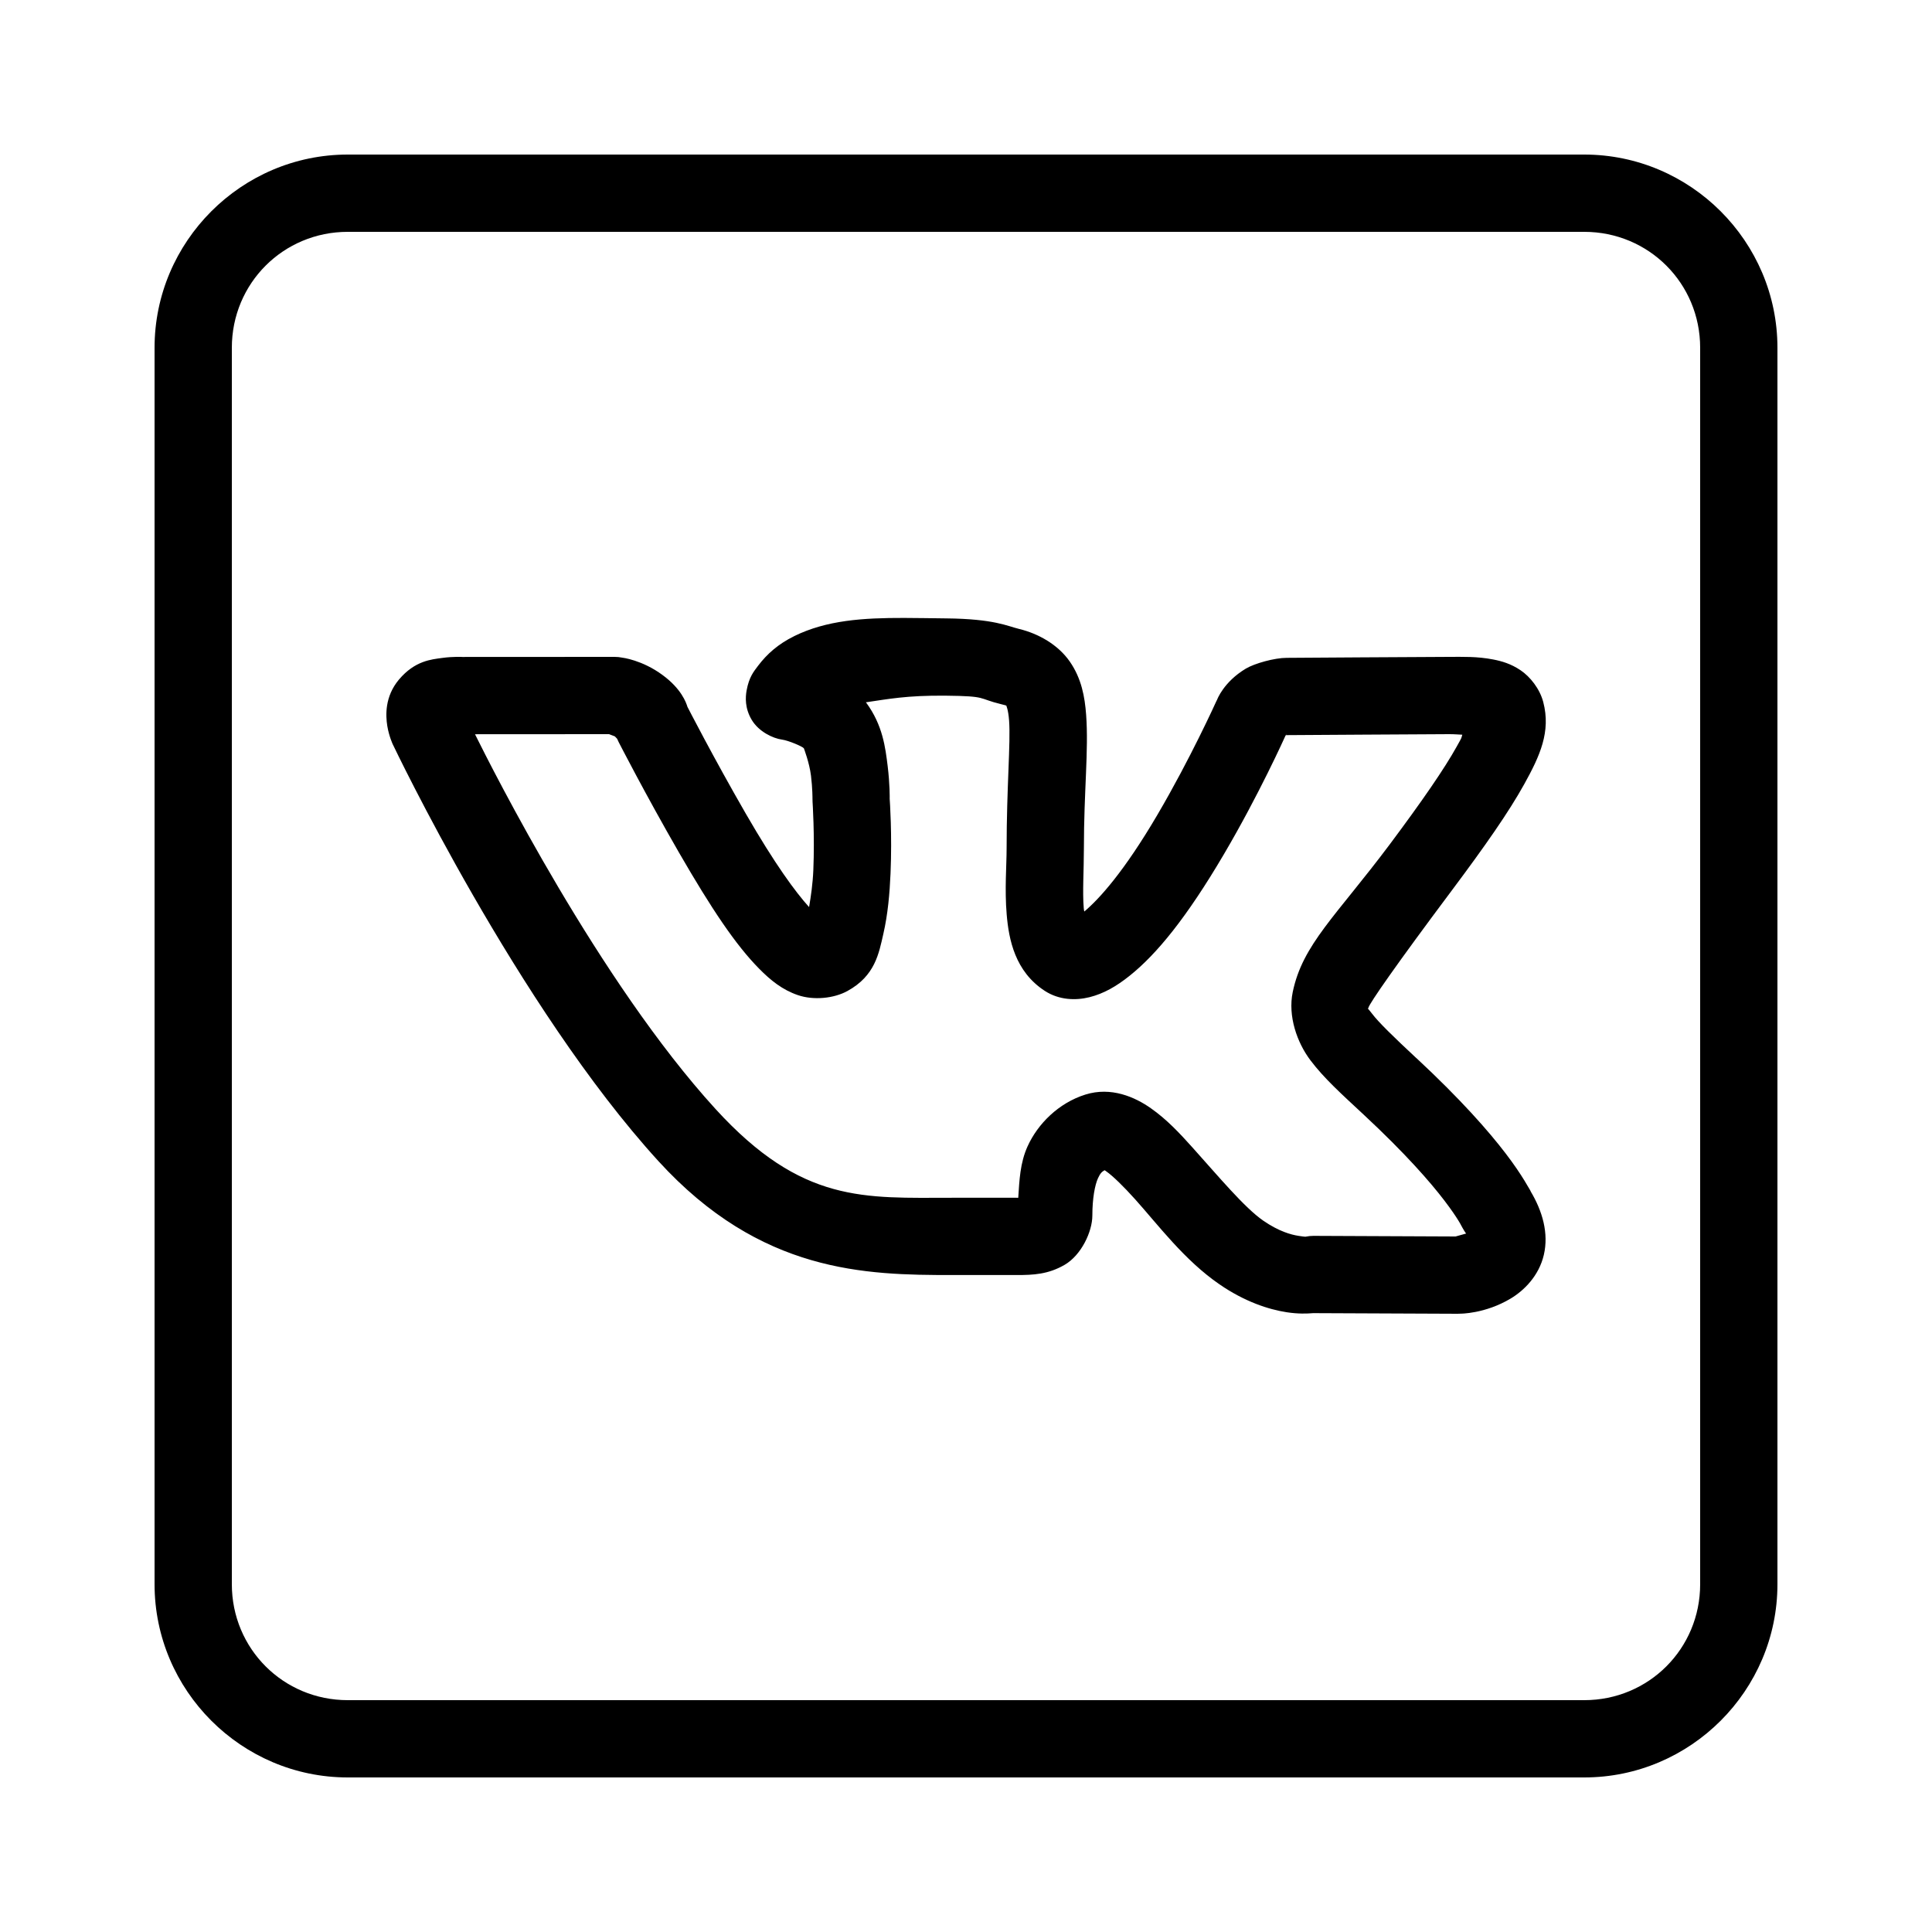
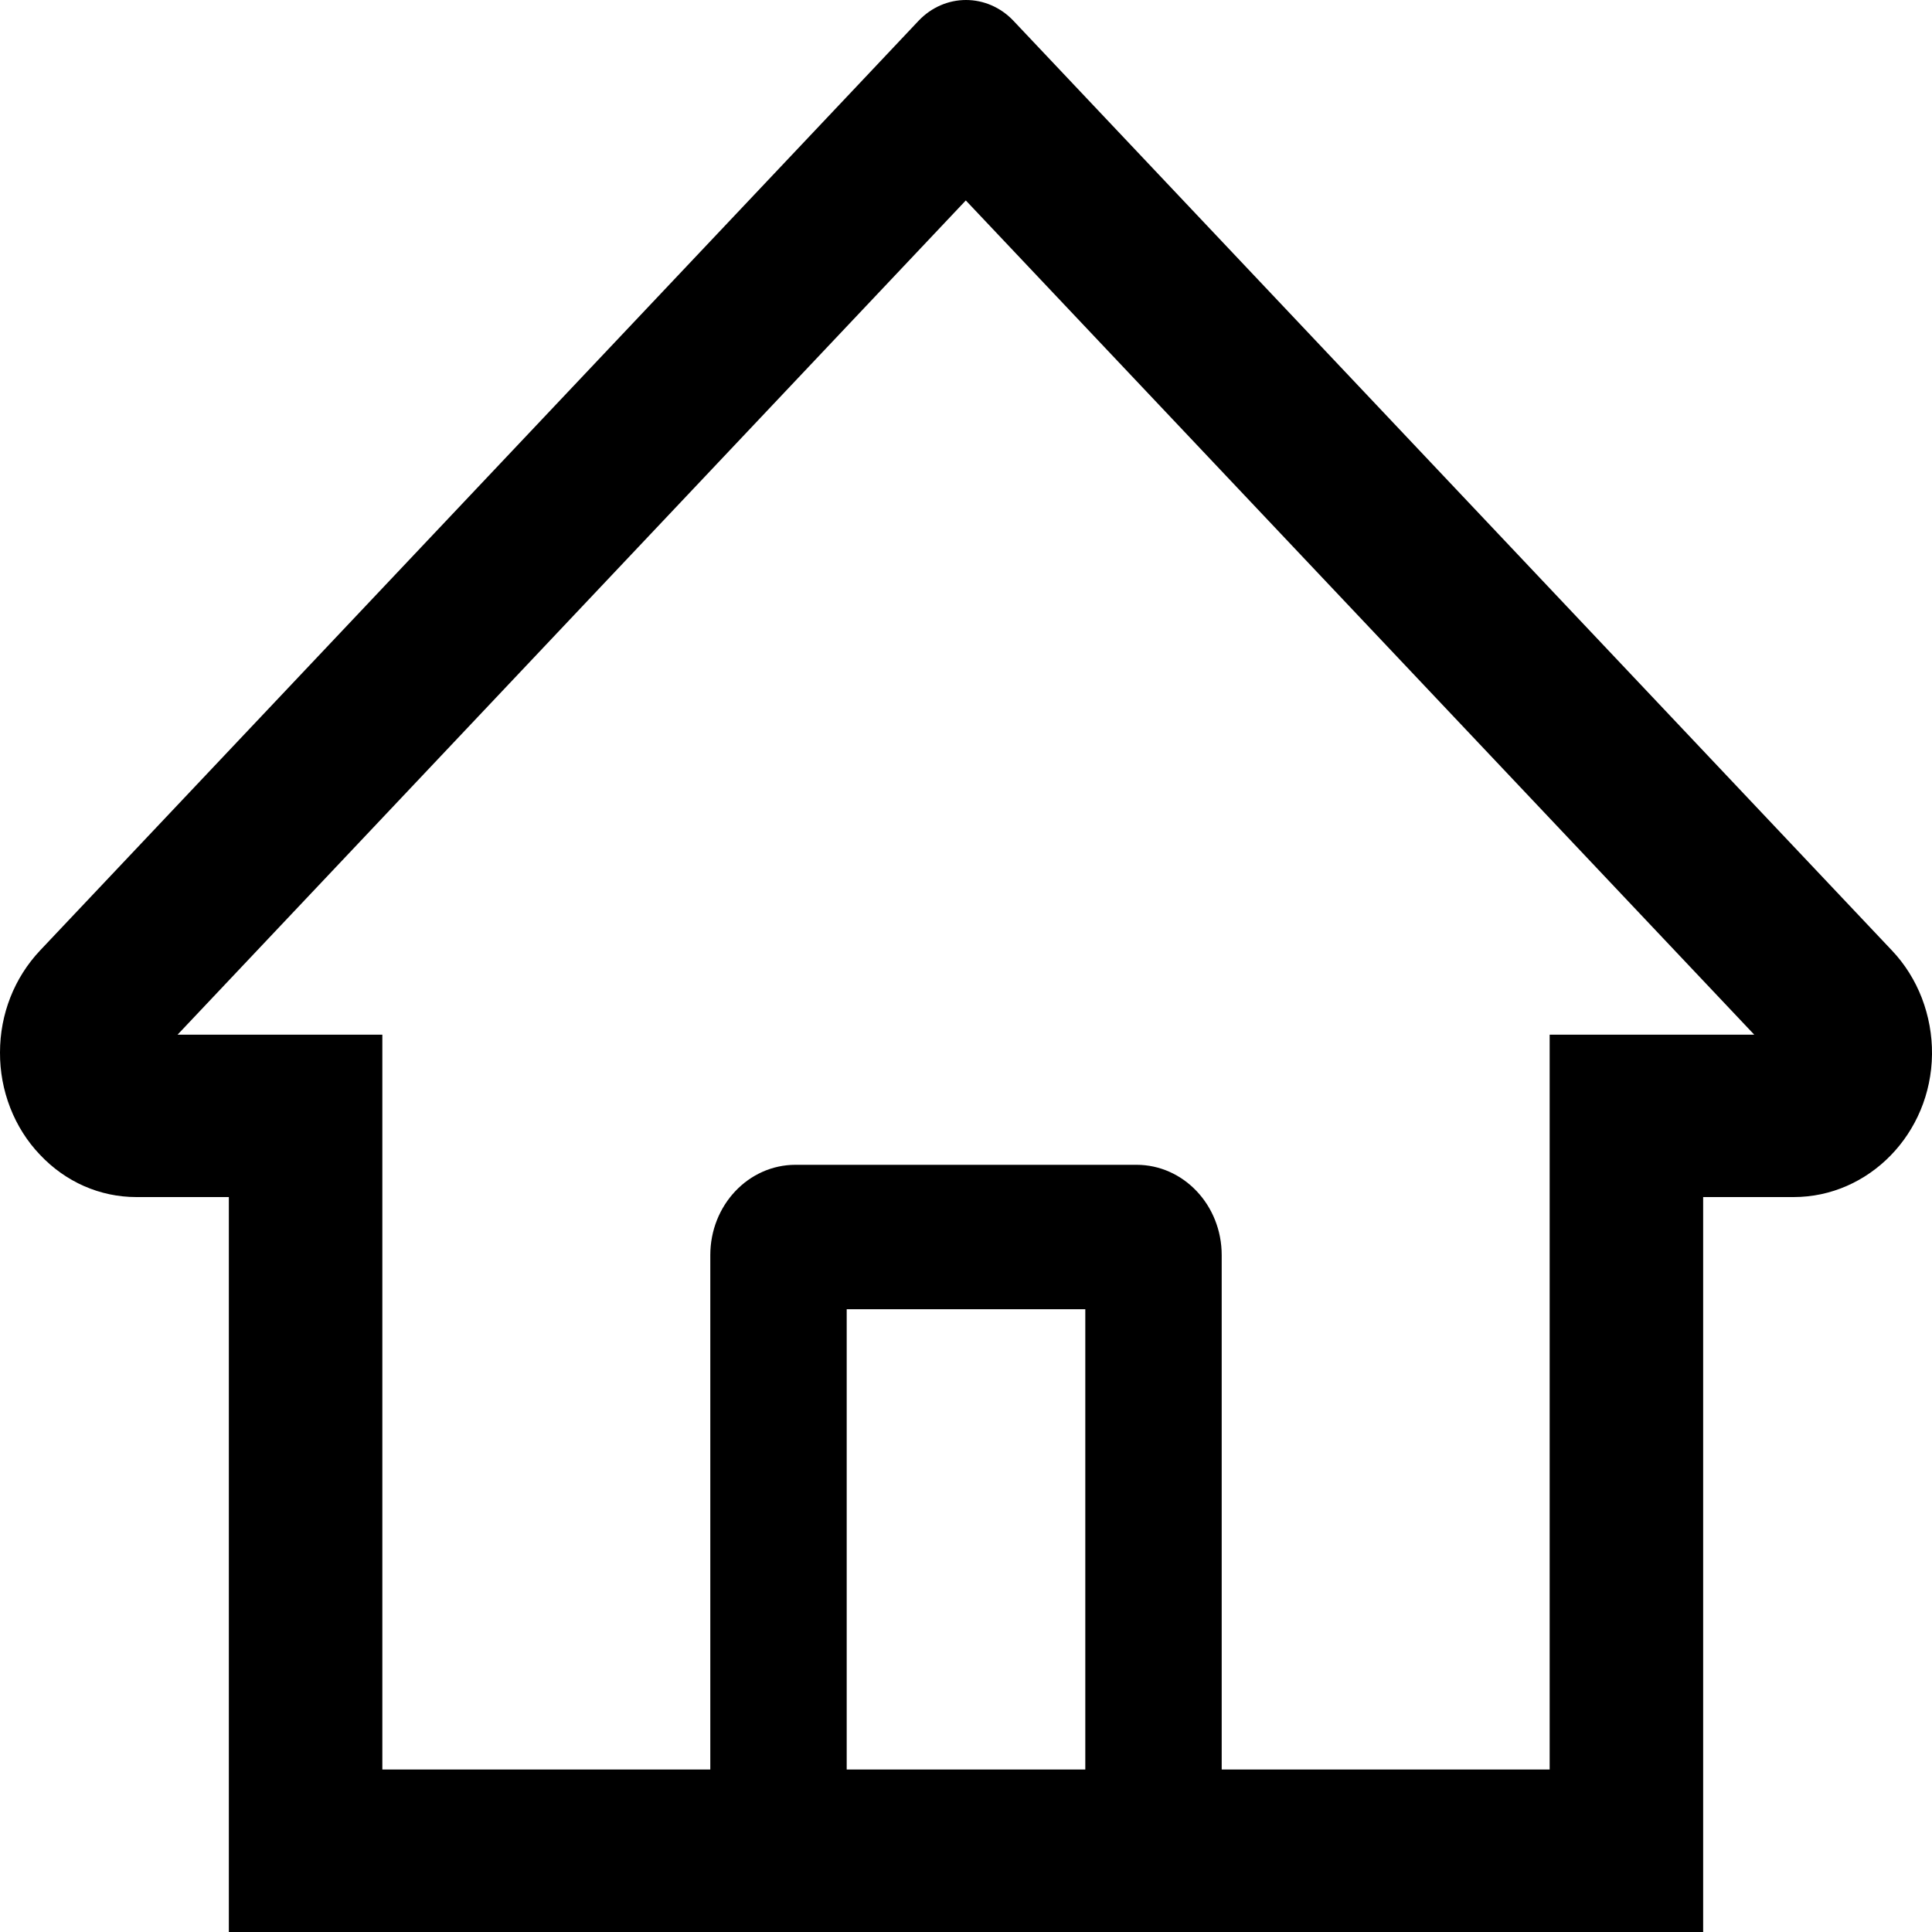
- <svg xmlns="http://www.w3.org/2000/svg" viewBox="0 0 50 50" width="50px" height="50px">
-   <path d="M 9 4 C 6.25 4 4 6.25 4 9 L 4 41 C 4 43.75 6.25 46 9 46 L 41 46 C 43.75 46 46 43.75 46 41 L 46 9 C 46 6.25 43.75 4 41 4 L 9 4 z M 9 6 L 41 6 C 42.668 6 44 7.332 44 9 L 44 41 C 44 42.668 42.668 44 41 44 L 9 44 C 7.332 44 6 42.668 6 41 L 6 9 C 6 7.332 7.332 6 9 6 z M 23.396 15.992 C 22.339 15.99 21.396 16.049 20.553 16.463 A 1 1 0 0 0 20.551 16.465 C 20.14 16.667 19.85 16.925 19.619 17.23 C 19.504 17.383 19.386 17.521 19.322 17.869 C 19.291 18.043 19.273 18.326 19.455 18.631 C 19.637 18.936 20.004 19.109 20.238 19.141 C 20.401 19.162 20.769 19.319 20.803 19.365 A 1 1 0 0 0 20.805 19.369 C 20.805 19.369 20.947 19.741 20.988 20.072 C 21.029 20.403 21.027 20.672 21.027 20.672 A 1 1 0 0 0 21.029 20.752 C 21.029 20.752 21.087 21.62 21.049 22.516 C 21.034 22.873 20.987 23.191 20.939 23.475 C 20.583 23.081 20.059 22.369 19.301 21.057 C 18.46 19.599 17.791 18.293 17.791 18.293 C 17.756 18.179 17.632 17.825 17.146 17.469 C 16.616 17.078 16.104 17.02 16.104 17.02 A 1 1 0 0 0 15.908 17 L 11.967 17.002 C 11.967 17.002 11.73 16.988 11.447 17.027 C 11.164 17.066 10.738 17.098 10.326 17.586 A 1 1 0 0 0 10.324 17.588 C 9.957 18.027 9.979 18.513 10.023 18.787 C 10.068 19.061 10.168 19.27 10.168 19.27 A 1 1 0 0 0 10.174 19.281 C 10.174 19.281 13.398 26.059 17.041 30.051 C 19.687 32.949 22.402 32.998 24.643 32.998 L 26.314 32.998 C 26.741 32.998 27.127 32.981 27.555 32.732 C 27.982 32.483 28.27 31.877 28.27 31.457 C 28.27 31.017 28.335 30.67 28.416 30.492 C 28.473 30.367 28.518 30.322 28.588 30.285 C 28.603 30.295 28.593 30.289 28.635 30.318 C 28.801 30.435 29.076 30.702 29.375 31.035 C 29.973 31.701 30.651 32.614 31.562 33.24 C 32.215 33.689 32.832 33.889 33.301 33.961 C 33.595 34.006 33.823 33.998 33.984 33.984 L 37.719 34 A 1 1 0 0 0 37.785 33.998 C 37.785 33.998 38.429 34.006 39.098 33.605 C 39.432 33.405 39.827 33.026 39.955 32.473 C 40.083 31.919 39.922 31.346 39.607 30.822 A 1 1 0 0 0 39.607 30.82 C 39.662 30.911 39.558 30.725 39.451 30.551 C 39.344 30.377 39.189 30.142 38.967 29.852 C 38.522 29.27 37.809 28.456 36.656 27.383 A 1 1 0 0 0 36.654 27.383 C 36.069 26.838 35.674 26.453 35.512 26.238 C 35.35 26.024 35.403 26.137 35.414 26.082 C 35.436 25.973 36.139 24.96 37.568 23.051 C 38.437 21.889 39.047 21.017 39.449 20.291 C 39.851 19.565 40.141 18.937 39.939 18.168 A 1 1 0 0 0 39.938 18.164 C 39.848 17.826 39.603 17.515 39.352 17.346 C 39.1 17.176 38.862 17.11 38.648 17.068 C 38.222 16.985 37.85 17 37.504 17 C 36.779 17 33.563 17.025 33.299 17.025 C 32.986 17.025 32.469 17.168 32.24 17.305 C 31.665 17.651 31.5 18.105 31.5 18.105 A 1 1 0 0 0 31.471 18.164 C 31.471 18.164 30.807 19.635 29.953 21.088 C 29.088 22.562 28.448 23.265 28.062 23.59 C 28.052 23.532 28.054 23.579 28.047 23.498 C 28.012 23.087 28.051 22.518 28.051 21.963 C 28.051 20.468 28.177 19.422 28.109 18.498 C 28.075 18.036 27.99 17.559 27.686 17.121 C 27.381 16.683 26.875 16.398 26.375 16.277 C 26.075 16.205 25.733 16.017 24.494 16.004 A 1 1 0 0 0 24.492 16.004 C 24.113 16 23.749 15.993 23.396 15.992 z M 24.473 18.004 C 25.569 18.015 25.296 18.075 25.904 18.223 C 26.093 18.268 26.047 18.268 26.043 18.262 C 26.039 18.255 26.094 18.359 26.115 18.646 C 26.158 19.222 26.051 20.367 26.051 21.963 C 26.051 22.398 25.998 23.019 26.053 23.666 C 26.107 24.313 26.268 25.144 27.041 25.645 C 27.408 25.882 27.833 25.897 28.197 25.807 C 28.561 25.716 28.892 25.528 29.238 25.25 C 29.932 24.695 30.705 23.757 31.678 22.102 C 32.587 20.556 33.248 19.084 33.27 19.035 C 33.274 19.032 33.278 19.029 33.283 19.025 C 33.296 19.026 33.283 19.025 33.299 19.025 C 33.672 19.025 36.829 19 37.504 19 C 37.662 19 37.719 19.01 37.844 19.014 C 37.81 19.127 37.848 19.055 37.699 19.322 C 37.388 19.883 36.815 20.717 35.967 21.852 C 34.573 23.713 33.709 24.442 33.455 25.678 C 33.328 26.296 33.566 26.981 33.916 27.443 C 34.266 27.906 34.707 28.303 35.293 28.848 C 36.378 29.858 37.014 30.591 37.379 31.068 C 37.561 31.307 37.677 31.479 37.748 31.596 C 37.82 31.712 37.802 31.7 37.895 31.854 C 37.956 31.956 37.933 31.893 37.943 31.924 C 37.823 31.958 37.678 31.998 37.67 32 L 33.992 31.984 A 1 1 0 0 0 33.795 32.004 C 33.795 32.004 33.804 32.015 33.607 31.984 C 33.411 31.954 33.098 31.869 32.695 31.592 C 32.21 31.258 31.53 30.441 30.863 29.699 C 30.53 29.328 30.198 28.972 29.785 28.682 C 29.372 28.391 28.755 28.118 28.088 28.328 C 27.396 28.545 26.857 29.086 26.594 29.666 C 26.398 30.098 26.382 30.549 26.352 30.998 C 26.318 31.001 26.357 30.998 26.314 30.998 L 24.643 30.998 C 22.371 30.998 20.758 31.155 18.518 28.701 C 15.504 25.4 12.743 19.907 12.293 19.002 L 15.762 19 C 15.823 19.023 15.953 19.072 15.961 19.078 A 1 1 0 0 0 15.965 19.082 C 15.838 18.989 15.971 19.119 15.971 19.119 A 1 1 0 0 0 16.012 19.207 C 16.012 19.207 16.699 20.55 17.568 22.057 C 18.421 23.534 19.042 24.457 19.643 25.066 C 19.943 25.371 20.246 25.616 20.65 25.754 C 21.055 25.892 21.578 25.841 21.93 25.648 C 22.648 25.255 22.745 24.675 22.861 24.168 C 22.978 23.66 23.025 23.119 23.047 22.602 C 23.09 21.597 23.029 20.728 23.025 20.674 C 23.026 20.655 23.03 20.292 22.973 19.828 C 22.914 19.353 22.848 18.771 22.418 18.186 L 22.416 18.184 C 22.413 18.179 22.409 18.18 22.406 18.176 C 22.975 18.094 23.462 17.994 24.473 18.004 z M 33.295 18.984 L 33.281 19.016 C 33.279 19.017 33.28 19.014 33.277 19.016 C 33.282 19.008 33.295 18.984 33.295 18.984 z" />
+ <svg xmlns="http://www.w3.org/2000/svg" width="40" height="40" viewBox="0 0 20 20">
+   <path d="M0.415 9.839L8.939 0.819L9.51 0.214C9.64 0.077 9.816 0 10 0C10.184 0 10.36 0.077 10.49 0.214L19.585 9.839C19.719 9.98 19.824 10.148 19.895 10.332C19.966 10.517 20.002 10.715 20 10.914C19.991 11.736 19.345 12.392 18.568 12.392H17.631V20H2.369V12.392H1.412C1.035 12.392 0.679 12.236 0.413 11.953C0.281 11.815 0.177 11.65 0.106 11.468C0.035 11.286 -0.001 11.092 1.33514e-05 10.895C1.33514e-05 10.498 0.148 10.122 0.415 9.839ZM8.765 18.318H11.235V13.553H8.765V18.318ZM3.958 10.711V18.318H7.353V12.993C7.353 12.476 7.748 12.058 8.235 12.058H11.765C12.252 12.058 12.647 12.476 12.647 12.993V18.318H16.042V10.711H18.16L9.998 2.075L9.488 2.615L1.838 10.711H3.958Z" />
</svg>
